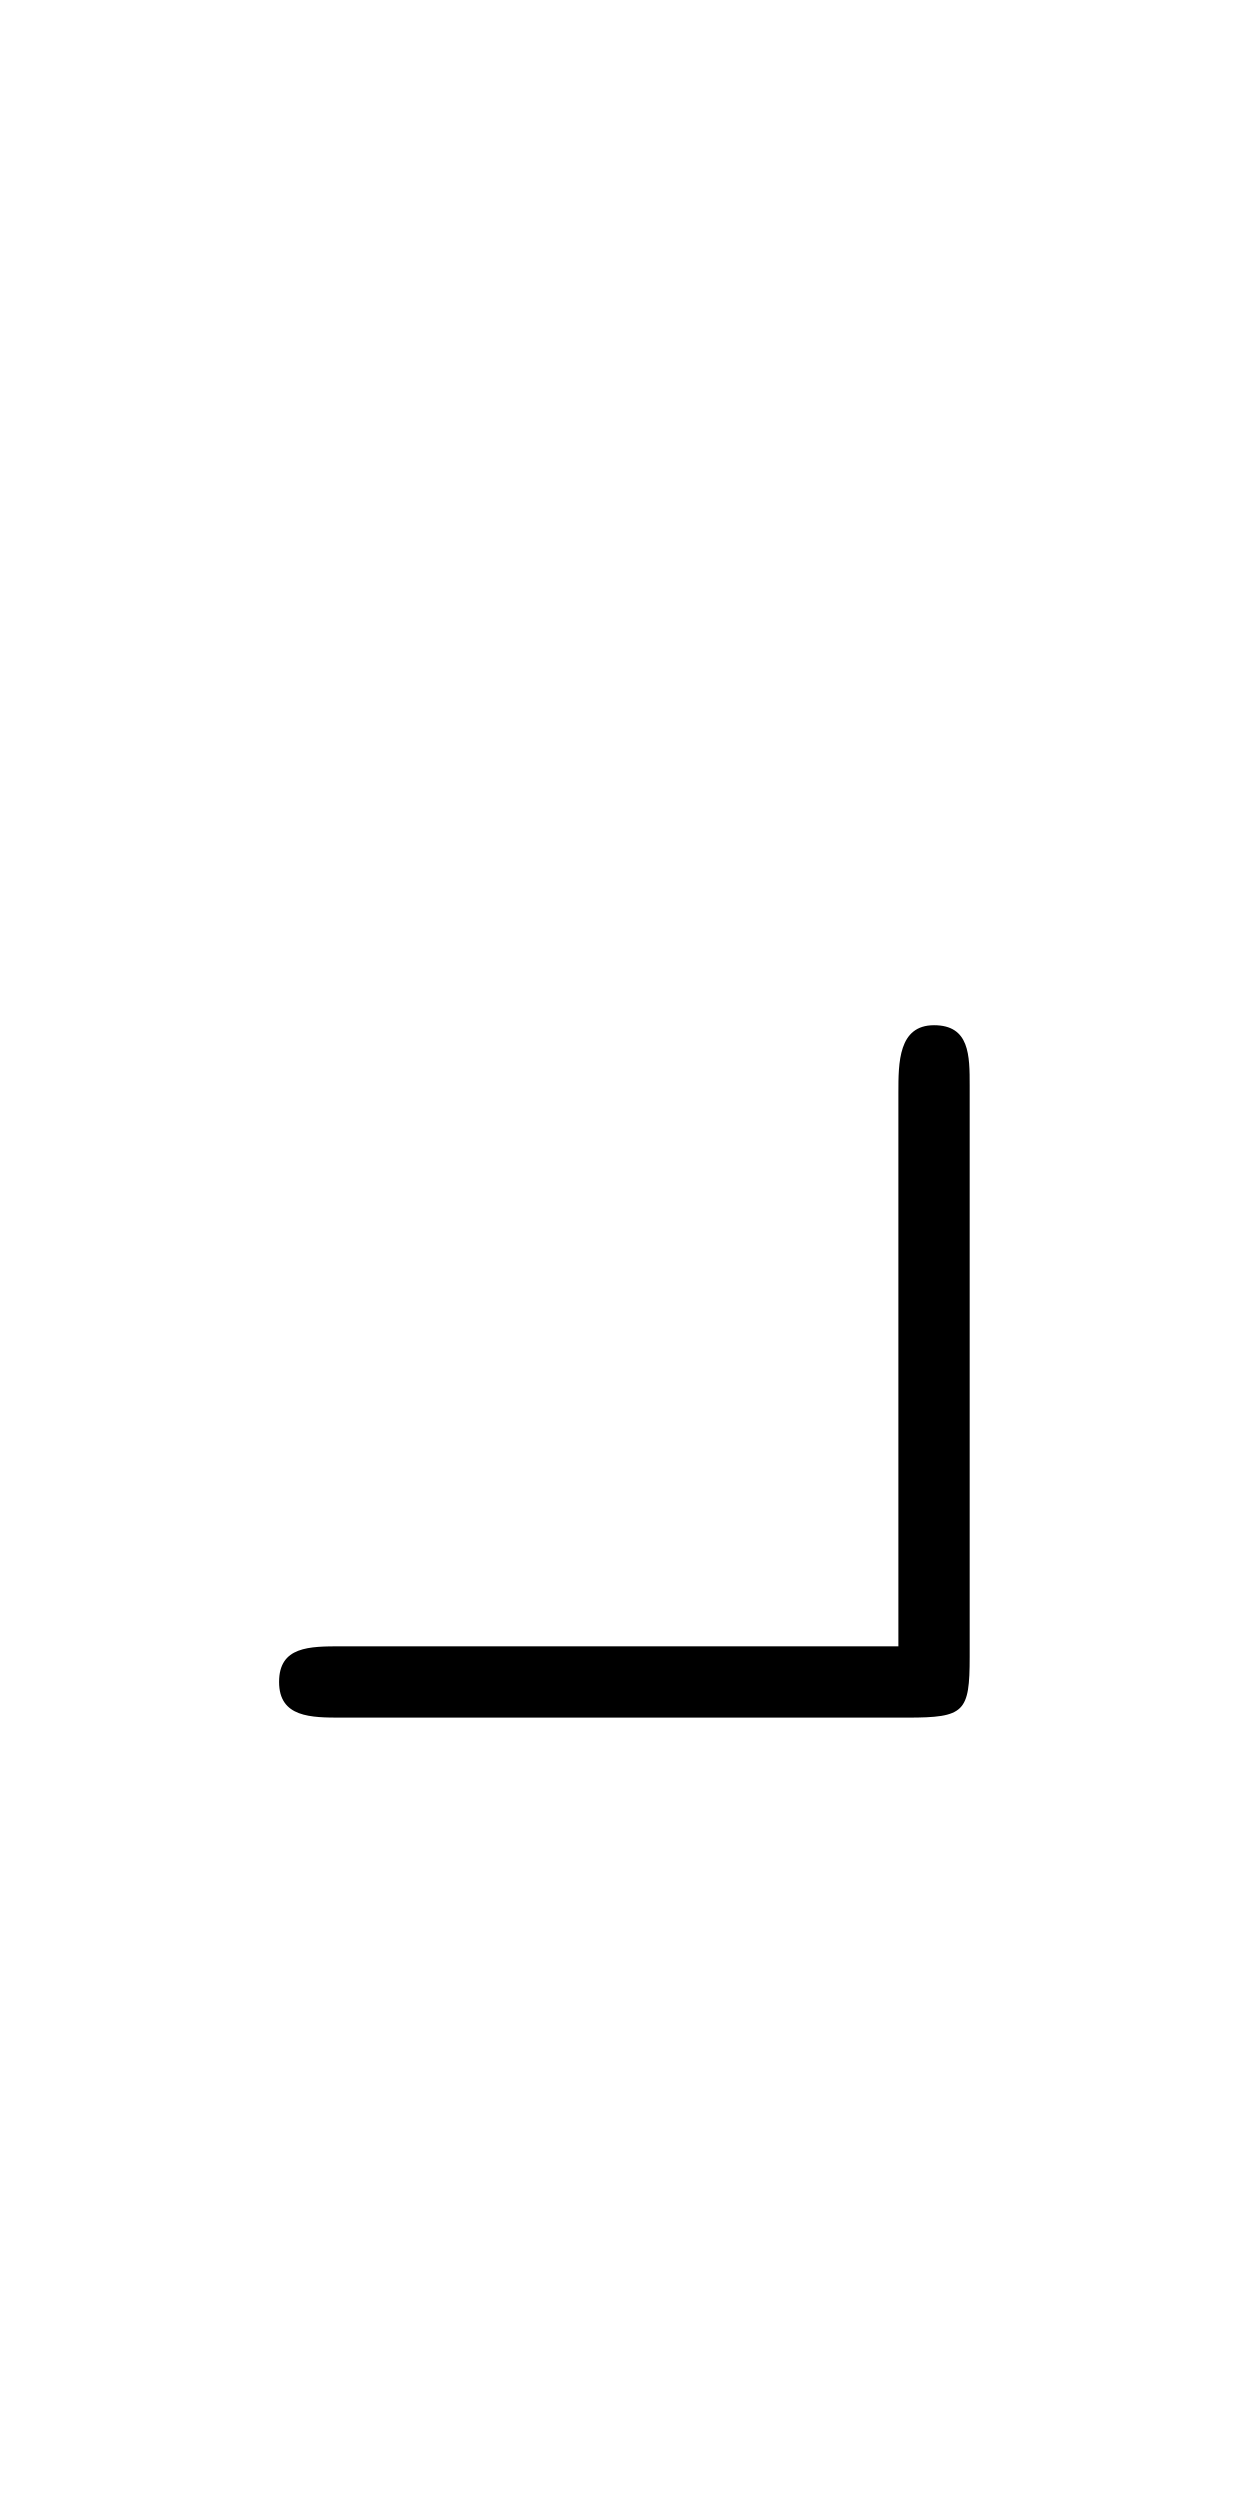
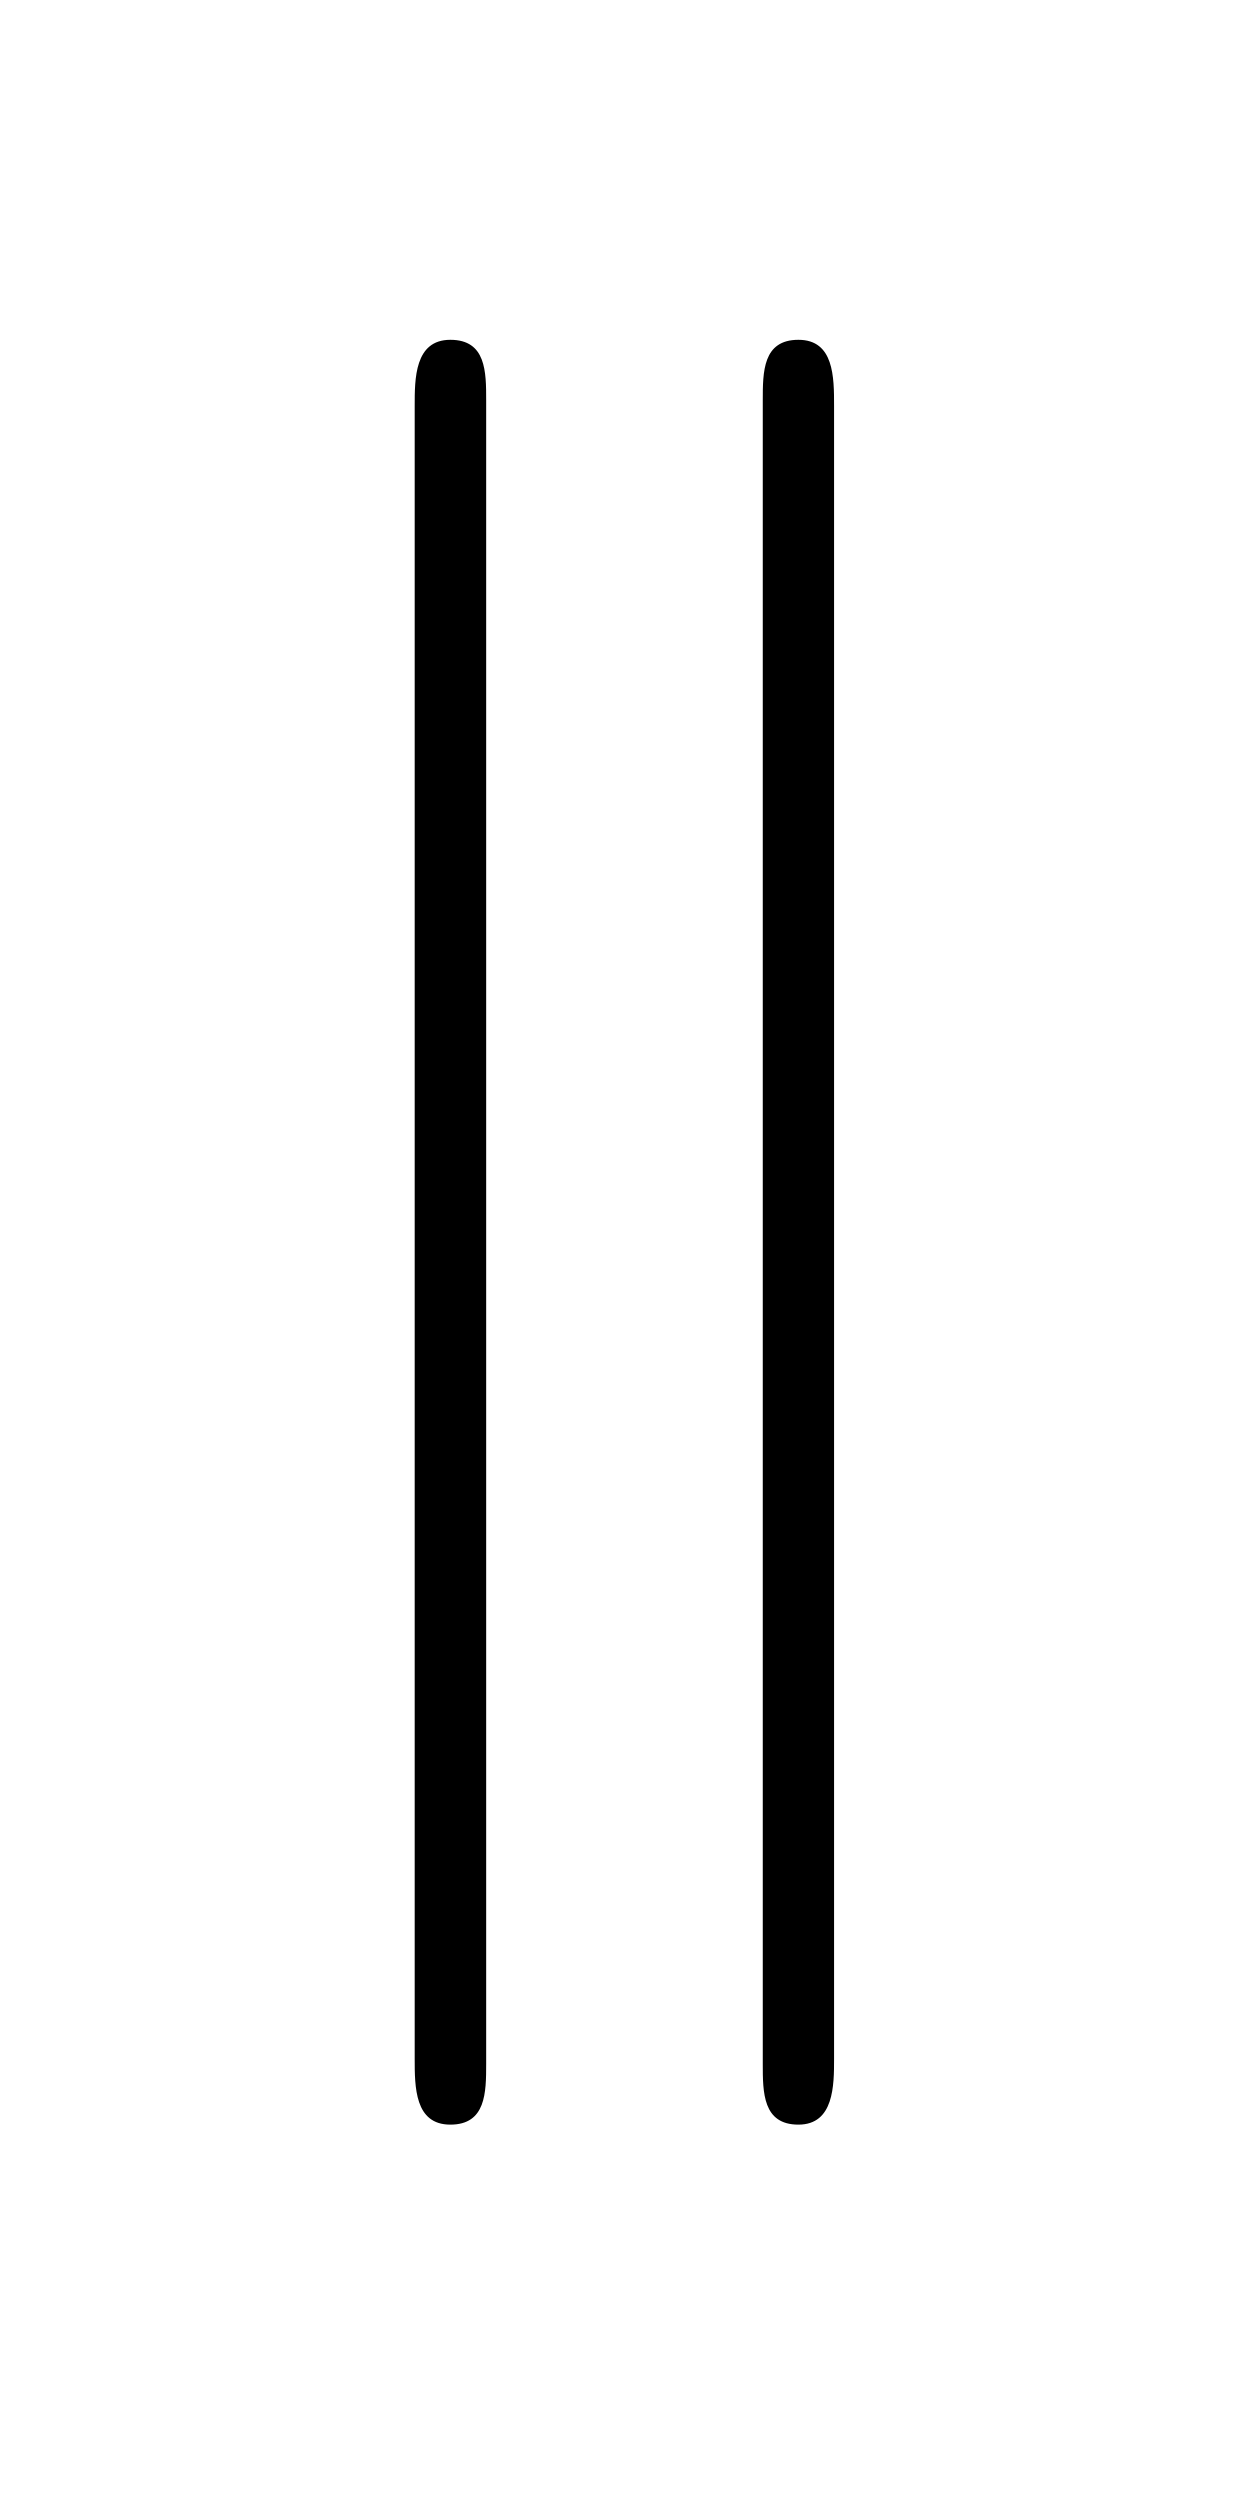
<svg xmlns="http://www.w3.org/2000/svg" xmlns:xlink="http://www.w3.org/1999/xlink" version="1.1" viewBox="-165.1 -165.1 16.009 32">
  <defs>
-     <path id="g0-121" d="M4.413-3.308C4.413-3.477 4.413-3.646 4.214-3.646S4.015-3.437 4.015-3.268V-.179H.907C.727-.179 .558-.179 .558 .02S.737 .219 .907 .219H4.065C4.384 .219 4.413 .189 4.413-.12V-3.308Z" />
+     <path id="g0-107" d="M1.714-7.133C1.714-7.293 1.714-7.472 1.514-7.472S1.315-7.253 1.315-7.103V2.122C1.315 2.281 1.315 2.491 1.514 2.491S1.714 2.311 1.714 2.152V-7.133ZM3.656-7.103C3.656-7.263 3.656-7.472 3.457-7.472S3.258-7.293 3.258-7.133V2.152C3.258 2.311 3.258 2.491 3.457 2.491S3.656 2.271 3.656 2.122V-7.103Z" />
  </defs>
  <g id="page1" transform="scale(2.293061)">
-     <use x="-71" y="-62.631" xlink:href="#g0-121" />
+     <use x="-71" y="-62.631" xlink:href="#g0-107" />
  </g>
</svg>
